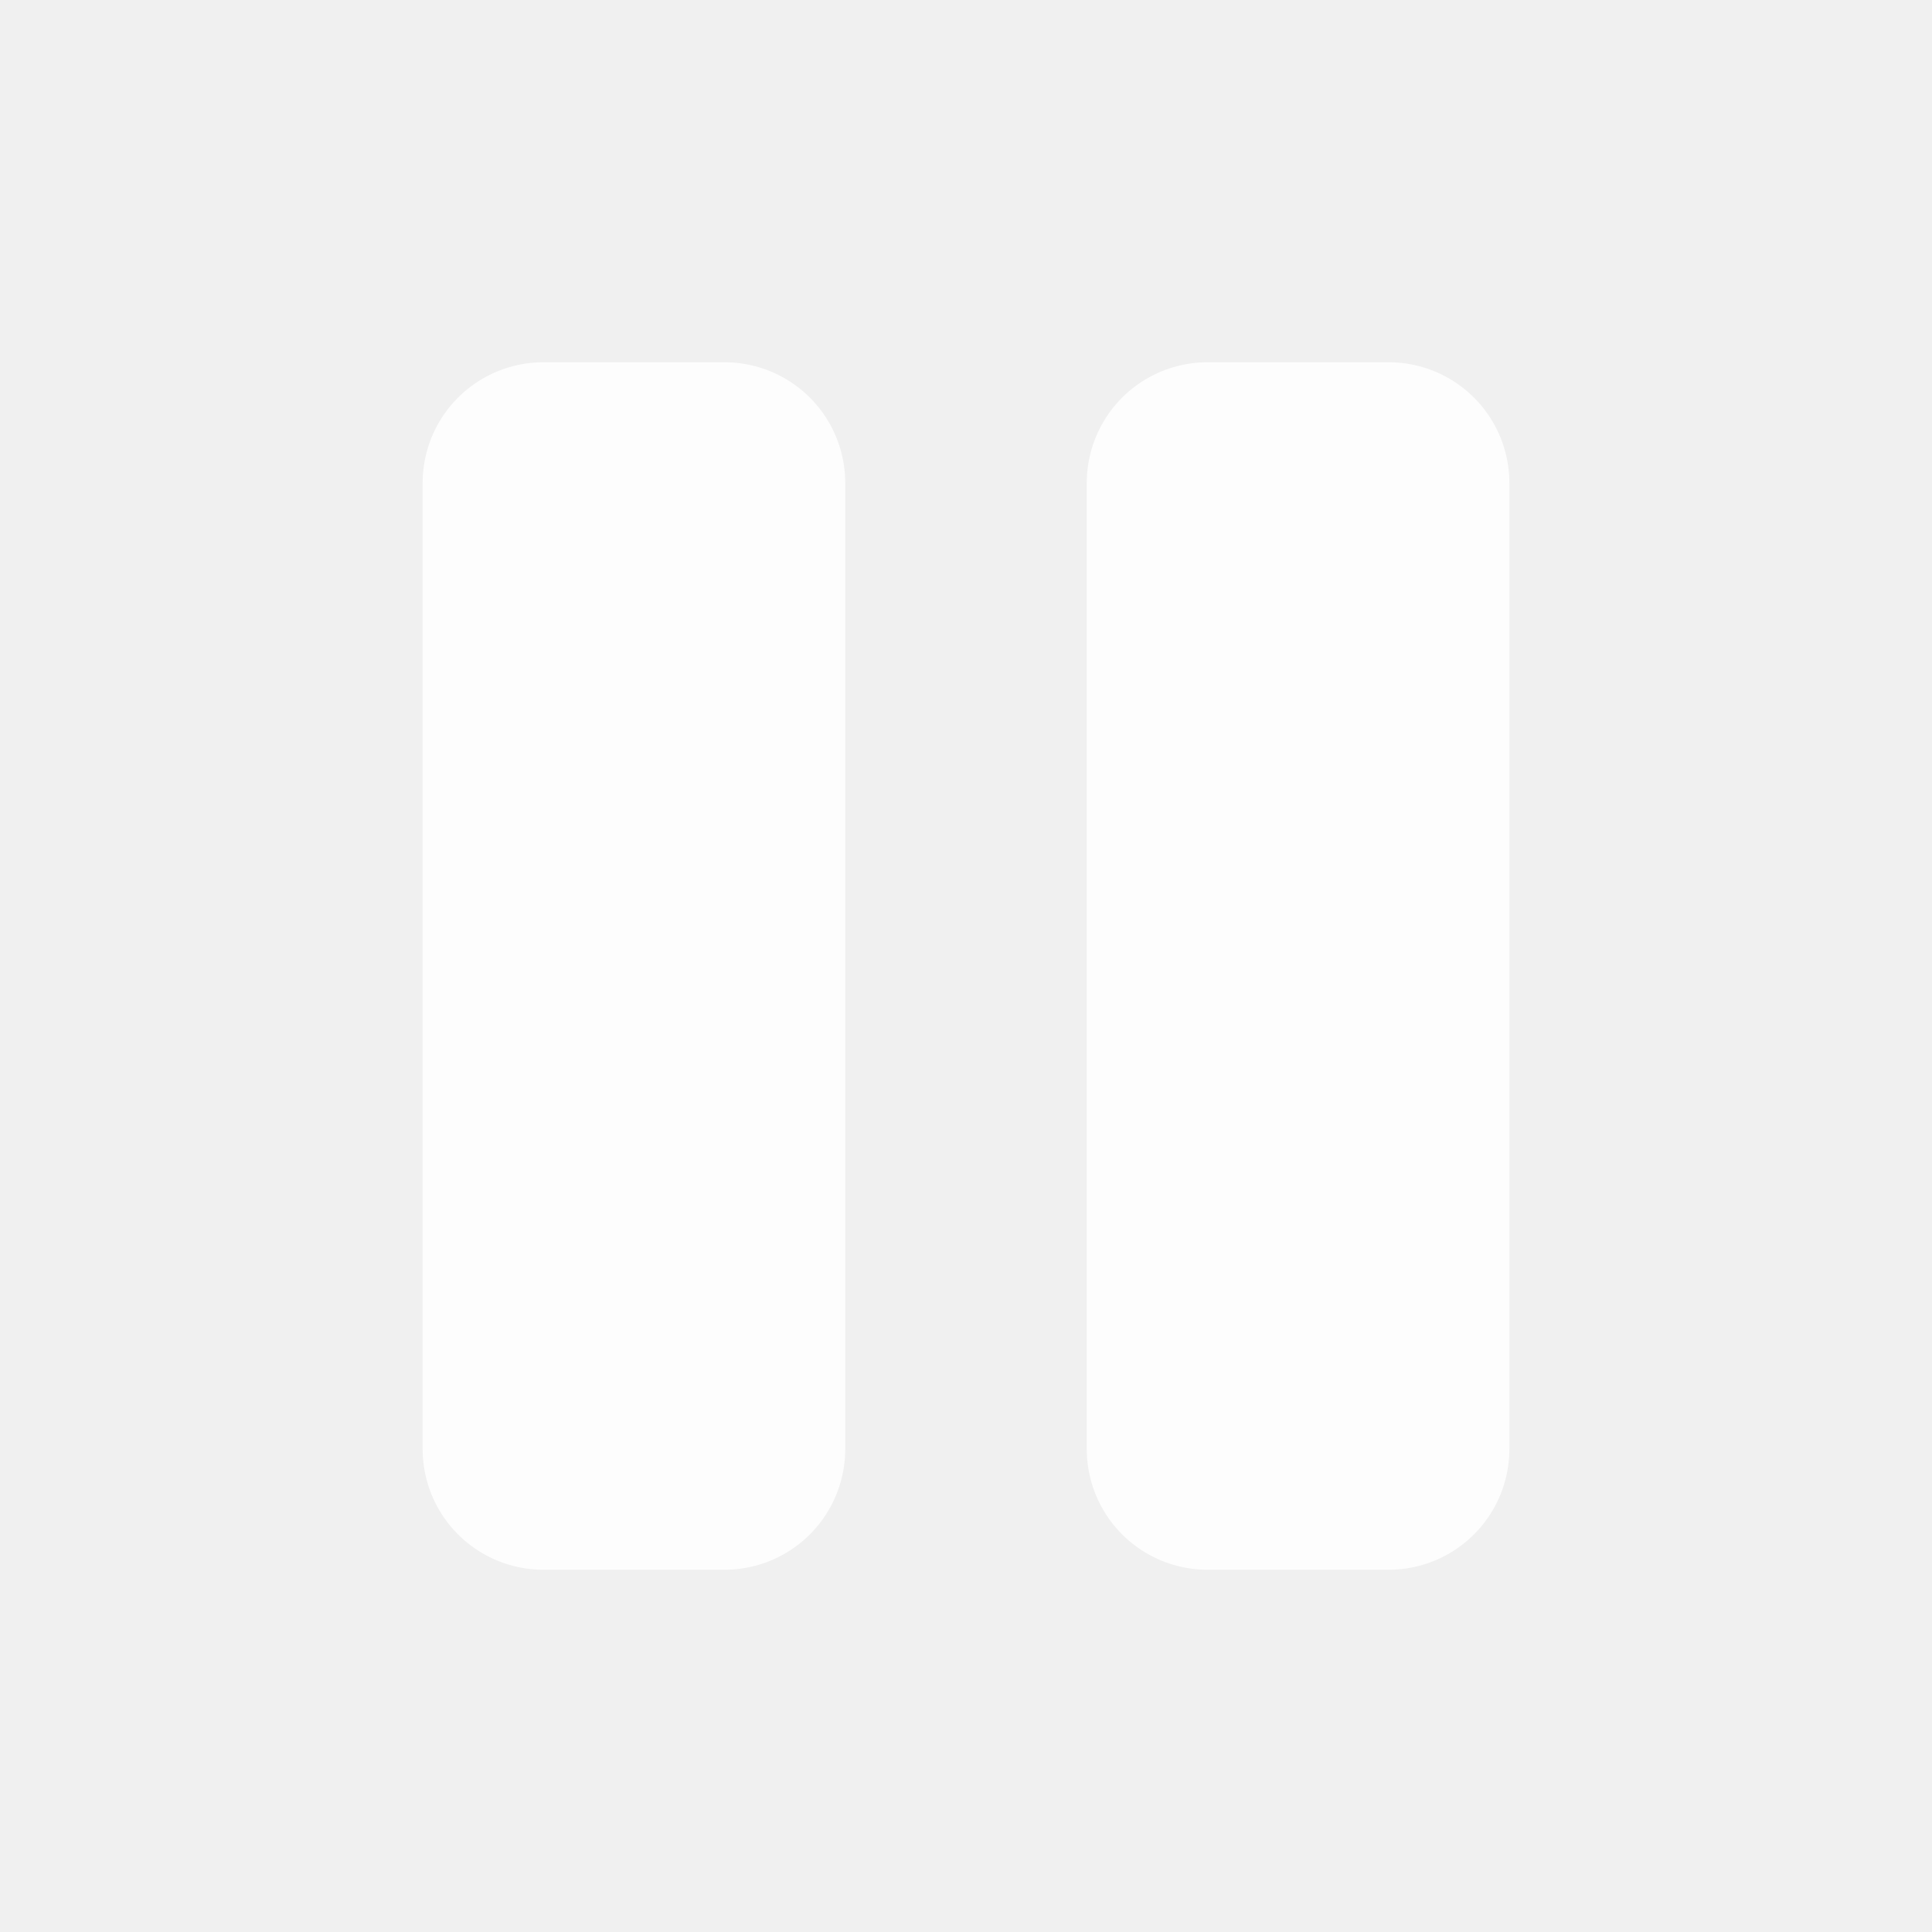
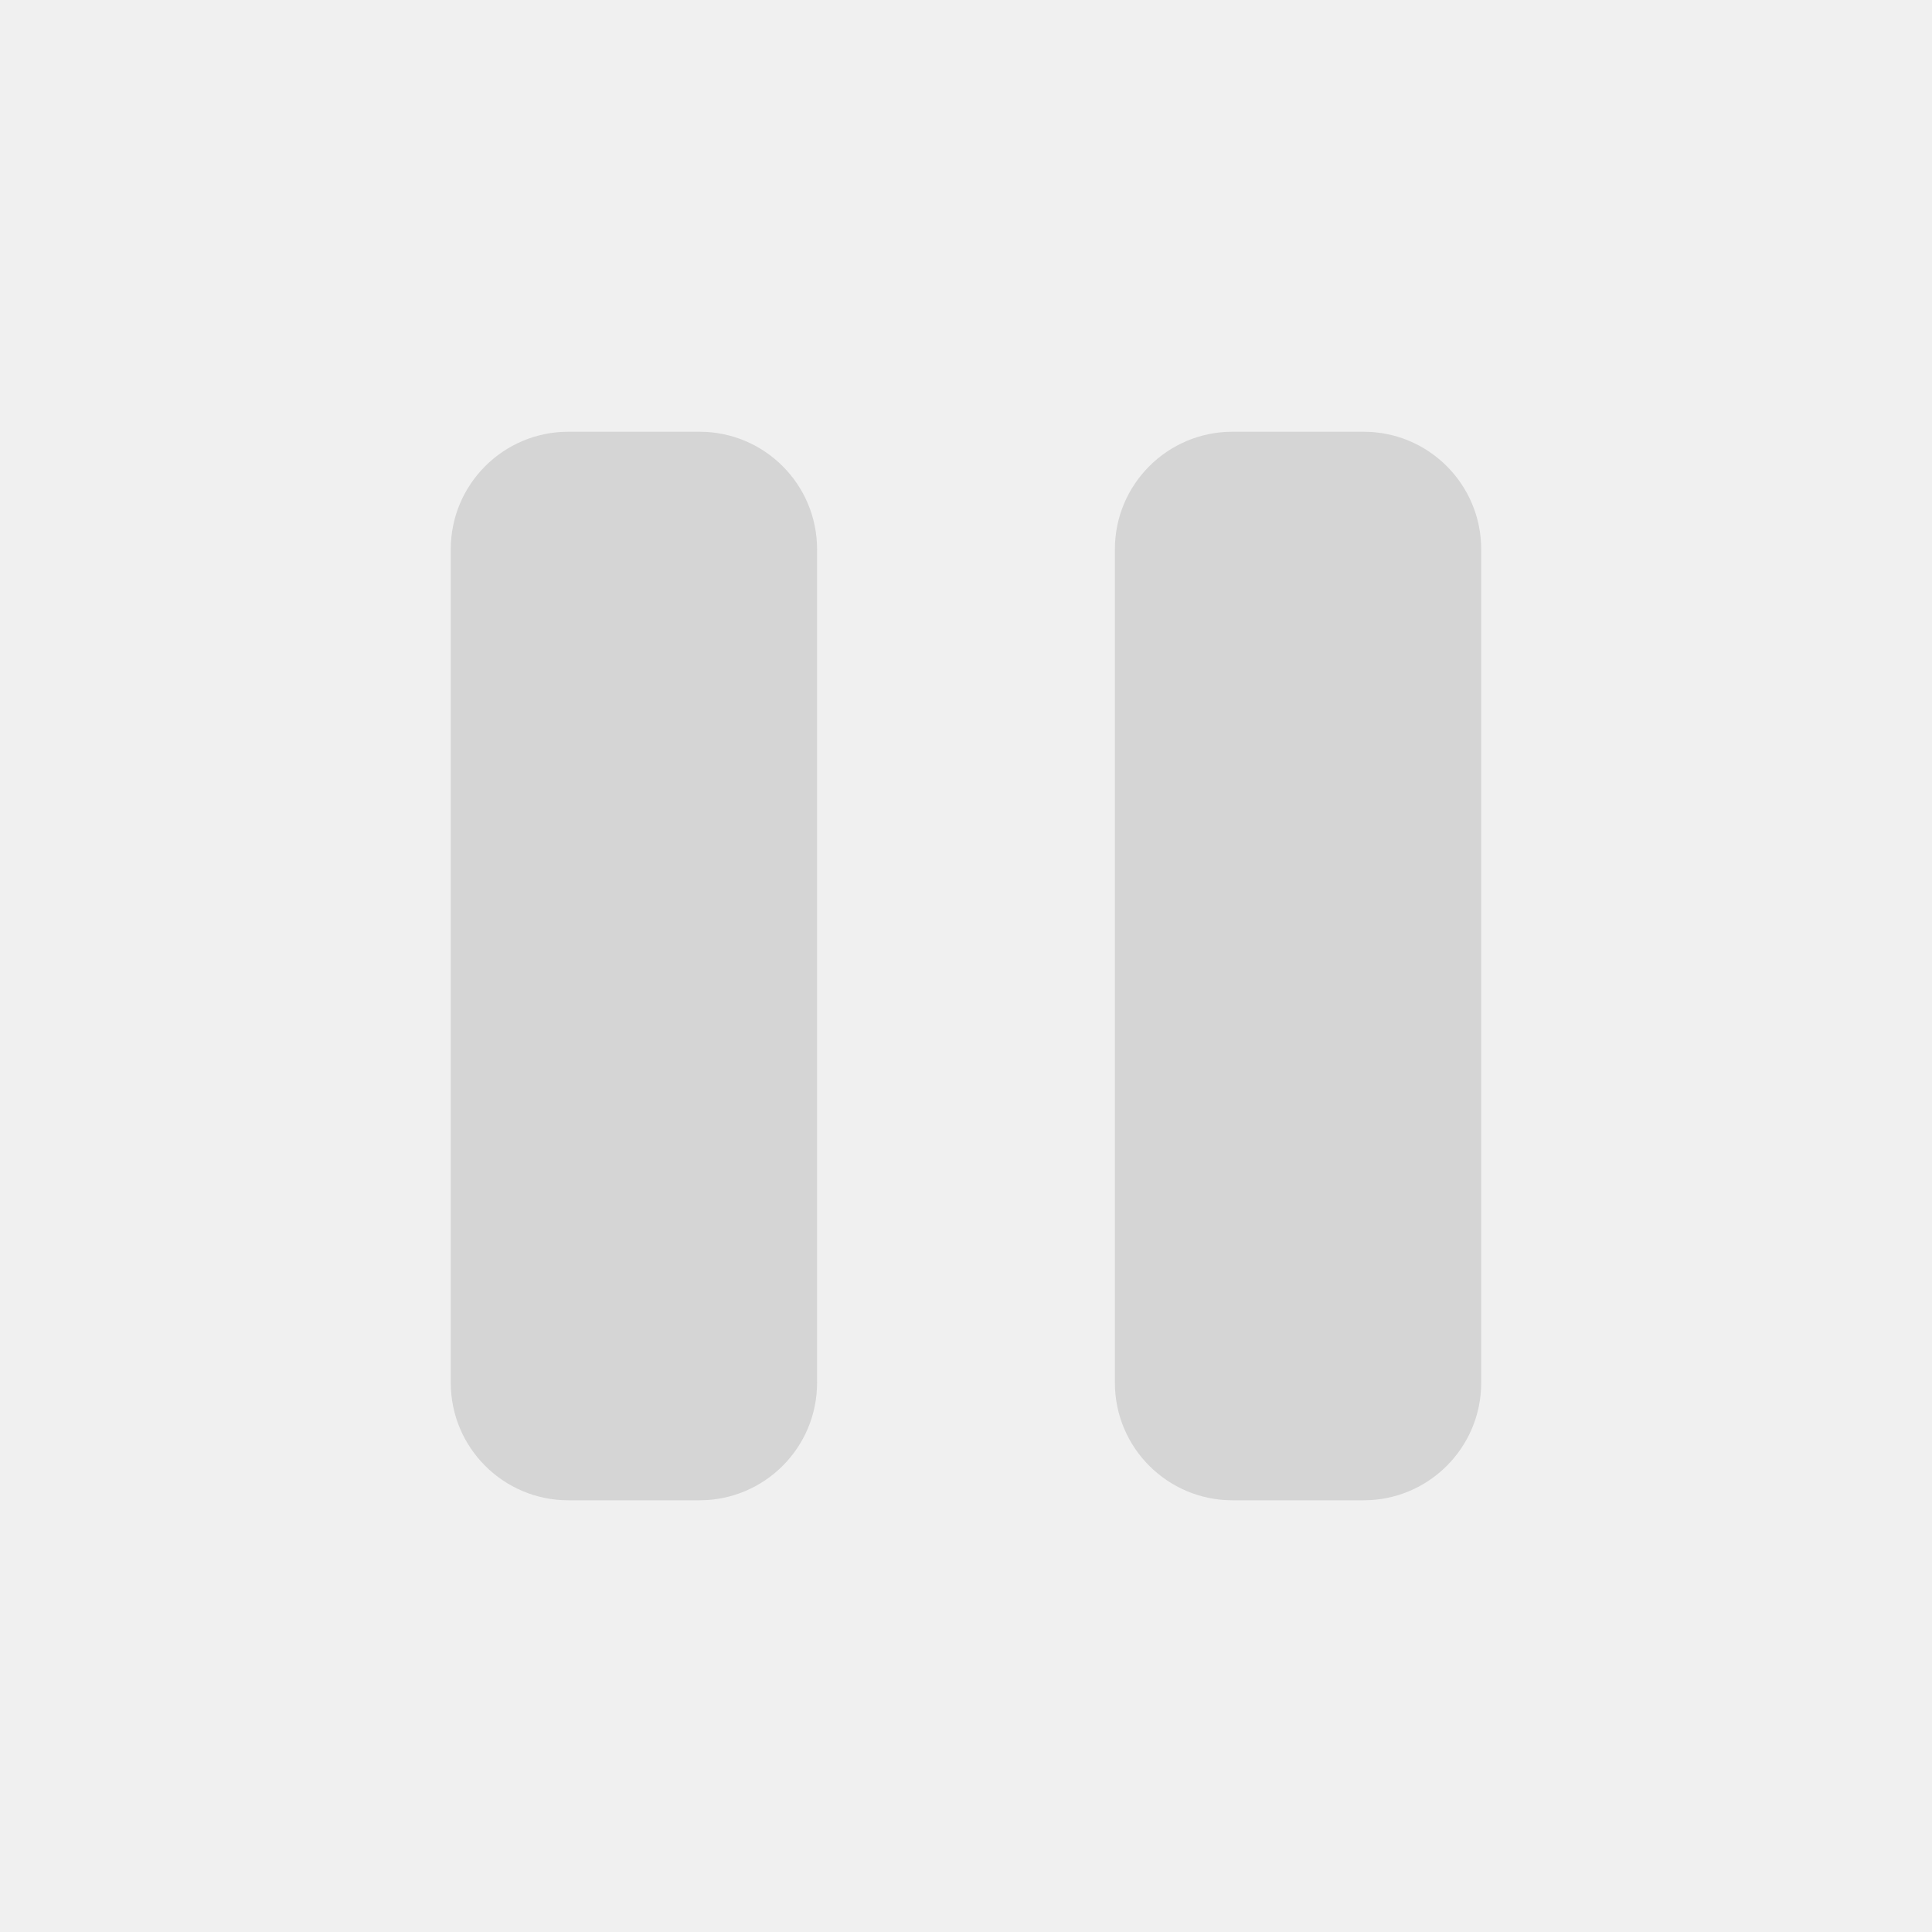
<svg xmlns="http://www.w3.org/2000/svg" xmlns:xlink="http://www.w3.org/1999/xlink" id="svg2" height="64" width="64" version="1.1" viewBox="0 0 64 64">
  <defs id="defs14">
    <linearGradient id="linearGradient3253">
      <stop id="stop3255" offset="0" style="stop-color:#89d5f8;stop-opacity:1;" />
      <stop id="stop3257" offset="1" style="stop-color:#00899e;stop-opacity:1;" />
    </linearGradient>
    <linearGradient id="linearGradient11979">
      <stop id="stop11981" offset="0" style="stop-color:#ffffff;stop-opacity:1;" />
      <stop id="stop11983" offset="1" style="stop-color:#729fcf;stop-opacity:1" />
    </linearGradient>
    <linearGradient id="linearGradient2846">
      <stop style="stop-color:#8a8a8a;stop-opacity:1;" offset="0" id="stop2848" />
      <stop style="stop-color:#484848;stop-opacity:1;" offset="1" id="stop2850" />
    </linearGradient>
    <linearGradient id="linearGradient2366">
      <stop style="stop-color:#ffffff;stop-opacity:1;" offset="0" id="stop2368" />
      <stop id="stop2374" offset="0.5" style="stop-color:#ffffff;stop-opacity:0.219;" />
      <stop style="stop-color:#ffffff;stop-opacity:1;" offset="1" id="stop2370" />
    </linearGradient>
    <linearGradient id="linearGradient4467">
      <stop id="stop4469" offset="0" style="stop-color:#ffffff;stop-opacity:1;" />
      <stop id="stop4471" offset="1" style="stop-color:#ffffff;stop-opacity:0.248;" />
    </linearGradient>
    <linearGradient id="linearGradient4454">
      <stop id="stop4456" offset="0" style="stop-color:#729fcf;stop-opacity:0.208;" />
      <stop id="stop4458" offset="1" style="stop-color:#729fcf;stop-opacity:0.676;" />
    </linearGradient>
    <linearGradient id="linearGradient4440">
      <stop id="stop4442" offset="0" style="stop-color:#7d7d7d;stop-opacity:1;" />
      <stop style="stop-color:#b1b1b1;stop-opacity:1;" offset="0.5" id="stop4448" />
      <stop id="stop4444" offset="1" style="stop-color:#686868;stop-opacity:1;" />
    </linearGradient>
    <radialGradient xlink:href="#linearGradient4467" id="radialGradient2097" cx="23.071" cy="35.127" fx="23.071" fy="35.127" r="10.319" gradientTransform="matrix(0.914812,0.01265023,-0.00821502,0.213562,2.253914,27.18889)" gradientUnits="userSpaceOnUse" />
    <linearGradient xlink:href="#linearGradient4467" id="linearGradient7922" x1="16.875" y1="22.852" x2="27.901" y2="34.977" gradientUnits="userSpaceOnUse" />
    <linearGradient xlink:href="#linearGradient2871" id="linearGradient7186" gradientUnits="userSpaceOnUse" x1="46.835" y1="45.264" x2="45.38" y2="50.94" />
    <linearGradient xlink:href="#linearGradient2402" id="linearGradient7184" gradientUnits="userSpaceOnUse" x1="18.936" y1="23.668" x2="53.589" y2="26.649" />
    <linearGradient xlink:href="#linearGradient2380" id="linearGradient7180" gradientUnits="userSpaceOnUse" x1="62.514" y1="36.061" x2="15.985" y2="20.609" />
    <linearGradient xlink:href="#linearGradient4467" id="linearGradient7189" gradientUnits="userSpaceOnUse" x1="13.435" y1="13.604" x2="22.375" y2="23.554" gradientTransform="rotate(180,23.96967,25.01237)" />
    <linearGradient xlink:href="#linearGradient4467" id="linearGradient7185" x1="13.435" y1="13.604" x2="22.375" y2="23.554" gradientUnits="userSpaceOnUse" />
    <linearGradient xlink:href="#linearGradient1322" id="linearGradient4975" x1="34.893" y1="36.423" x2="45.919" y2="48.548" gradientUnits="userSpaceOnUse" gradientTransform="translate(-18.01785,-13.57119)" />
    <linearGradient id="linearGradient1322">
      <stop id="stop1324" offset="0" style="stop-color:#729fcf" />
      <stop id="stop1326" offset="1" style="stop-color:#5187d6;stop-opacity:1;" />
    </linearGradient>
    <linearGradient xlink:href="#linearGradient4467" id="linearGradient1491" gradientUnits="userSpaceOnUse" x1="5.965" y1="26.048" x2="52.854" y2="26.048" />
    <linearGradient id="linearGradient2402">
      <stop style="stop-color:#729fcf;stop-opacity:1;" offset="0" id="stop2404" />
      <stop style="stop-color:#528ac5;stop-opacity:1;" offset="1" id="stop2406" />
    </linearGradient>
    <linearGradient id="linearGradient2871">
      <stop style="stop-color:#3465a4;stop-opacity:1;" offset="0" id="stop2873" />
      <stop style="stop-color:#3465a4;stop-opacity:1" offset="1" id="stop2875" />
    </linearGradient>
    <linearGradient xlink:href="#linearGradient2690" id="linearGradient2696" x1="32.648" y1="30.749" x2="37.124" y2="24.842" gradientUnits="userSpaceOnUse" gradientTransform="translate(-48.77039,-5.765705)" />
    <linearGradient id="linearGradient2690">
      <stop style="stop-color:#c4d7eb;stop-opacity:1;" offset="0" id="stop2692" />
      <stop style="stop-color:#c4d7eb;stop-opacity:0;" offset="1" id="stop2694" />
    </linearGradient>
    <linearGradient xlink:href="#linearGradient2682" id="linearGradient2688" x1="36.714" y1="31.456" x2="37.124" y2="24.842" gradientUnits="userSpaceOnUse" gradientTransform="translate(-48.77039,-5.765705)" />
    <linearGradient id="linearGradient2682">
      <stop style="stop-color:#3977c3;stop-opacity:1;" offset="0" id="stop2684" />
      <stop style="stop-color:#89aedc;stop-opacity:0;" offset="1" id="stop2686" />
    </linearGradient>
    <linearGradient id="linearGradient2380">
      <stop style="stop-color:#b9cfe7;stop-opacity:1" offset="0" id="stop2382" />
      <stop style="stop-color:#729fcf;stop-opacity:1" offset="1" id="stop2384" />
    </linearGradient>
    <linearGradient xlink:href="#linearGradient2831" id="linearGradient1486" gradientUnits="userSpaceOnUse" gradientTransform="translate(-48.30498,-6.043298)" x1="13.479" y1="10.612" x2="15.419" y2="19.115" />
    <linearGradient id="linearGradient2831">
      <stop style="stop-color:#3465a4;stop-opacity:1;" offset="0" id="stop2833" />
      <stop id="stop2855" offset="0.333" style="stop-color:#5b86be;stop-opacity:1;" />
      <stop style="stop-color:#83a8d8;stop-opacity:0;" offset="1" id="stop2835" />
    </linearGradient>
    <linearGradient xlink:href="#linearGradient2871" id="linearGradient1488" gradientUnits="userSpaceOnUse" gradientTransform="rotate(180,-0.62124,20.04085)" x1="37.128" y1="29.73" x2="37.065" y2="26.194" />
    <radialGradient xlink:href="#linearGradient4467" id="radialGradient1503" gradientUnits="userSpaceOnUse" gradientTransform="matrix(1,0,0,0.536723,0,16.87306)" cx="24.837" cy="36.421" fx="24.837" fy="36.421" r="15.645" />
    <linearGradient id="linearGradient3864">
      <stop id="stop3866" offset="0" style="stop-color:#71b2f8;stop-opacity:1;" />
      <stop id="stop3868" offset="1" style="stop-color:#002795;stop-opacity:1;" />
    </linearGradient>
    <radialGradient xlink:href="#linearGradient3864" id="radialGradient2571" gradientUnits="userSpaceOnUse" cx="342.583" cy="27.257" fx="342.583" fy="27.257" r="19.571" gradientTransform="matrix(1.625841,0.5434973,-8.8819886e-2,0.2656996,-215.0241,-170.9019)" />
    <radialGradient xlink:href="#linearGradient3593" id="radialGradient3352" gradientUnits="userSpaceOnUse" cx="345.284" cy="15.561" fx="345.284" fy="15.561" r="19.571" gradientTransform="translate(-0.1767767,-2.65165)" />
    <linearGradient id="linearGradient3593">
      <stop style="stop-color:#c8e0f9;stop-opacity:1;" offset="0" id="stop3595" />
      <stop style="stop-color:#637dca;stop-opacity:1;" offset="1" id="stop3597" />
    </linearGradient>
    <radialGradient xlink:href="#linearGradient3593" id="radialGradient3354" gradientUnits="userSpaceOnUse" cx="330.638" cy="39.963" fx="330.638" fy="39.963" r="19.571" gradientTransform="translate(-0.1767767,-2.65165)" />
    <radialGradient xlink:href="#linearGradient3864" id="radialGradient3369" gradientUnits="userSpaceOnUse" gradientTransform="matrix(1.625841,0.5434973,-8.8819886e-2,0.2656996,-461.8107,-173.0627)" cx="342.583" cy="27.257" fx="342.583" fy="27.257" r="19.571" />
    <radialGradient xlink:href="#linearGradient3593" id="radialGradient3372" gradientUnits="userSpaceOnUse" gradientTransform="matrix(1.001232,0,0,0.9421773,-327.5031,-4.331665)" cx="345.284" cy="15.561" fx="345.284" fy="15.561" r="19.571" />
    <radialGradient xlink:href="#linearGradient3593" id="radialGradient3375" gradientUnits="userSpaceOnUse" gradientTransform="matrix(1.001232,0,0,0.9421773,-287.8179,-28.14305)" cx="330.638" cy="39.963" fx="330.638" fy="39.963" r="19.571" />
    <radialGradient xlink:href="#linearGradient3864" id="radialGradient3380" gradientUnits="userSpaceOnUse" gradientTransform="matrix(0.9829174,1.324085,-1.233005,0.8105158,-131.0413,-483.7456)" cx="320.44" cy="113.234" fx="320.44" fy="113.234" r="19.571" />
    <linearGradient xlink:href="#linearGradient3864" id="linearGradient3914" x1="6.945" y1="36.839" x2="48.691" y2="36.839" gradientUnits="userSpaceOnUse" gradientTransform="matrix(1.001232,0,0,0.9421773,-4.869961,-2.386316)" />
    <linearGradient xlink:href="#linearGradient3864" id="linearGradient3792" gradientUnits="userSpaceOnUse" gradientTransform="matrix(1.001232,0,0,0.9421773,-4.869961,-2.386316)" x1="6.83" y1="34.146" x2="48.691" y2="36.839" />
    <radialGradient xlink:href="#linearGradient3864" id="radialGradient3812" gradientUnits="userSpaceOnUse" gradientTransform="matrix(1.001232,0,0,0.9421773,-287.8179,-28.14305)" cx="330.638" cy="39.963" fx="330.638" fy="39.963" r="19.571" />
    <radialGradient xlink:href="#linearGradient3593" id="radialGradient3814" gradientUnits="userSpaceOnUse" gradientTransform="matrix(1.001232,0,0,0.9421773,-327.5031,-4.331665)" cx="345.284" cy="15.561" fx="345.284" fy="15.561" r="19.571" />
    <radialGradient xlink:href="#linearGradient3864" id="radialGradient3816" gradientUnits="userSpaceOnUse" gradientTransform="matrix(0.9829174,1.324085,-1.233005,0.8105158,-131.0413,-483.7456)" cx="320.44" cy="113.234" fx="320.44" fy="113.234" r="19.571" />
    <radialGradient xlink:href="#linearGradient4467" id="radialGradient3850" gradientUnits="userSpaceOnUse" gradientTransform="matrix(1,0,0,0.6985294,0,202.8286)" cx="225.264" cy="672.797" fx="225.264" fy="672.797" r="34.345" />
    <radialGradient xlink:href="#linearGradient4467" id="radialGradient3850-4" gradientUnits="userSpaceOnUse" gradientTransform="matrix(1,0,0,0.6985294,0,202.8286)" cx="225.264" cy="672.797" fx="225.264" fy="672.797" r="34.345" />
    <radialGradient gradientUnits="userSpaceOnUse" gradientTransform="matrix(0.914812,0.01265023,-0.00821502,0.213562,2.253914,27.18889)" r="10.319" fy="35.127" fx="23.071" cy="35.127" cx="23.071" id="radialGradient2097-2" xlink:href="#linearGradient4467" />
    <radialGradient r="15.645" fy="36.421" fx="24.837" cy="36.421" cx="24.837" gradientTransform="matrix(1,0,0,0.536723,0,16.87306)" gradientUnits="userSpaceOnUse" id="radialGradient1503-3" xlink:href="#linearGradient4467" />
    <radialGradient gradientTransform="matrix(1.625841,0.5434973,-8.8819886e-2,0.2656996,-215.0241,-170.9019)" r="19.571" fy="27.257" fx="342.583" cy="27.257" cx="342.583" gradientUnits="userSpaceOnUse" id="radialGradient2571-4" xlink:href="#linearGradient3864" />
    <radialGradient gradientTransform="translate(-0.1767767,-2.65165)" r="19.571" fy="15.561" fx="345.284" cy="15.561" cx="345.284" gradientUnits="userSpaceOnUse" id="radialGradient3352-1" xlink:href="#linearGradient3593" />
    <radialGradient gradientTransform="translate(-0.1767767,-2.65165)" r="19.571" fy="39.963" fx="330.638" cy="39.963" cx="330.638" gradientUnits="userSpaceOnUse" id="radialGradient3354-1" xlink:href="#linearGradient3593" />
    <radialGradient r="19.571" fy="27.257" fx="342.583" cy="27.257" cx="342.583" gradientTransform="matrix(1.625841,0.5434973,-8.8819886e-2,0.2656996,-461.8107,-173.0627)" gradientUnits="userSpaceOnUse" id="radialGradient3369-3" xlink:href="#linearGradient3864" />
    <radialGradient r="19.571" fy="15.561" fx="345.284" cy="15.561" cx="345.284" gradientTransform="matrix(1.001232,0,0,0.9421773,-327.5031,-4.331665)" gradientUnits="userSpaceOnUse" id="radialGradient3372-9" xlink:href="#linearGradient3593" />
    <radialGradient r="19.571" fy="39.963" fx="330.638" cy="39.963" cx="330.638" gradientTransform="matrix(1.001232,0,0,0.9421773,-287.8179,-28.14305)" gradientUnits="userSpaceOnUse" id="radialGradient3375-2" xlink:href="#linearGradient3593" />
    <radialGradient r="19.571" fy="113.234" fx="320.44" cy="113.234" cx="320.44" gradientTransform="matrix(0.9829174,1.324085,-1.233005,0.8105158,-131.0413,-483.7456)" gradientUnits="userSpaceOnUse" id="radialGradient3380-0" xlink:href="#linearGradient3864" />
    <radialGradient r="19.571" fy="39.963" fx="330.638" cy="39.963" cx="330.638" gradientTransform="matrix(1.001232,0,0,0.9421773,-287.8179,-28.14305)" gradientUnits="userSpaceOnUse" id="radialGradient3812-9" xlink:href="#linearGradient3864" />
    <radialGradient r="19.571" fy="15.561" fx="345.284" cy="15.561" cx="345.284" gradientTransform="matrix(1.001232,0,0,0.9421773,-327.5031,-4.331665)" gradientUnits="userSpaceOnUse" id="radialGradient3814-9" xlink:href="#linearGradient3593" />
    <radialGradient r="19.571" fy="113.234" fx="320.44" cy="113.234" cx="320.44" gradientTransform="matrix(0.9829174,1.324085,-1.233005,0.8105158,-131.0413,-483.7456)" gradientUnits="userSpaceOnUse" id="radialGradient3816-2" xlink:href="#linearGradient3864" />
    <radialGradient r="34.345" fy="672.797" fx="225.264" cy="672.797" cx="225.264" gradientTransform="matrix(1,0,0,0.6985294,0,202.8286)" gradientUnits="userSpaceOnUse" id="radialGradient3850-8" xlink:href="#linearGradient4467" />
    <radialGradient r="34.345" fy="672.797" fx="225.264" cy="672.797" cx="225.264" gradientTransform="matrix(1,0,0,0.6985294,0,202.8286)" gradientUnits="userSpaceOnUse" id="radialGradient3850-4-2" xlink:href="#linearGradient4467" />
+     <radialGradient gradientUnits="userSpaceOnUse" gradientTransform="matrix(0.914812,0.01265023,-0.00821502,0.213562,2.253914,27.18889)" r="10.319" fy="35.127" fx="23.071" cy="35.127" cx="23.071" id="radialGradient2097-22" xlink:href="#linearGradient4467" />
+     <radialGradient r="15.645" fy="36.421" fx="24.837" cy="36.421" cx="24.837" gradientTransform="matrix(1,0,0,0.536723,0,16.87306)" gradientUnits="userSpaceOnUse" id="radialGradient1503-1" xlink:href="#linearGradient4467" />
+     <radialGradient gradientTransform="matrix(1.625841,0.5434973,-8.8819886e-2,0.2656996,-215.0241,-170.9019)" r="19.571" fy="27.257" fx="342.583" cy="27.257" cx="342.583" gradientUnits="userSpaceOnUse" id="radialGradient2571-6" xlink:href="#linearGradient3864" />
+     <radialGradient gradientTransform="translate(-0.1767767,-2.65165)" r="19.571" fy="15.561" fx="345.284" cy="15.561" cx="345.284" gradientUnits="userSpaceOnUse" id="radialGradient3352-7" xlink:href="#linearGradient3593" />
+     <radialGradient gradientTransform="translate(-0.1767767,-2.65165)" r="19.571" fy="39.963" fx="330.638" cy="39.963" cx="330.638" gradientUnits="userSpaceOnUse" id="radialGradient3354-5" xlink:href="#linearGradient3593" />
+     <radialGradient r="19.571" fy="27.257" fx="342.583" cy="27.257" cx="342.583" gradientTransform="matrix(1.625841,0.5434973,-8.8819886e-2,0.2656996,-461.8107,-173.0627)" gradientUnits="userSpaceOnUse" id="radialGradient3369-39" xlink:href="#linearGradient3864" />
+     <radialGradient r="19.571" fy="15.561" fx="345.284" cy="15.561" cx="345.284" gradientTransform="matrix(1.001232,0,0,0.9421773,-327.5031,-4.331665)" gradientUnits="userSpaceOnUse" id="radialGradient3372-4" xlink:href="#linearGradient3593" />
+     <radialGradient r="19.571" fy="39.963" fx="330.638" cy="39.963" cx="330.638" gradientTransform="matrix(1.001232,0,0,0.9421773,-287.8179,-28.14305)" gradientUnits="userSpaceOnUse" id="radialGradient3375-8" xlink:href="#linearGradient3593" />
+     <radialGradient r="19.571" fy="113.234" fx="320.44" cy="113.234" cx="320.44" gradientTransform="matrix(0.9829174,1.324085,-1.233005,0.8105158,-131.0413,-483.7456)" gradientUnits="userSpaceOnUse" id="radialGradient3380-1" xlink:href="#linearGradient3864" />
+     <radialGradient r="19.571" fy="39.963" fx="330.638" cy="39.963" cx="330.638" gradientTransform="matrix(1.001232,0,0,0.9421773,-287.8179,-28.14305)" gradientUnits="userSpaceOnUse" id="radialGradient3812-2" xlink:href="#linearGradient3864" />
+     <radialGradient r="19.571" fy="15.561" fx="345.284" cy="15.561" cx="345.284" gradientTransform="matrix(1.001232,0,0,0.9421773,-327.5031,-4.331665)" gradientUnits="userSpaceOnUse" id="radialGradient3814-93" xlink:href="#linearGradient3593" />
+     <radialGradient r="19.571" fy="113.234" fx="320.44" cy="113.234" cx="320.44" gradientTransform="matrix(0.9829174,1.324085,-1.233005,0.8105158,-131.0413,-483.7456)" gradientUnits="userSpaceOnUse" id="radialGradient3816-9" xlink:href="#linearGradient3864" />
+     <radialGradient r="34.345" fy="672.797" fx="225.264" cy="672.797" cx="225.264" gradientTransform="matrix(1,0,0,0.6985294,0,202.8286)" gradientUnits="userSpaceOnUse" id="radialGradient3850-88" xlink:href="#linearGradient4467" />
+     <radialGradient r="34.345" fy="672.797" fx="225.264" cy="672.797" cx="225.264" gradientTransform="matrix(1,0,0,0.6985294,0,202.8286)" gradientUnits="userSpaceOnUse" id="radialGradient3850-4-5" xlink:href="#linearGradient4467" />
+     <radialGradient xlink:href="#linearGradient4467" id="radialGradient2097-2-9" cx="23.071" cy="35.127" fx="23.071" fy="35.127" r="10.319" gradientTransform="matrix(0.914812,0.01265023,-0.00821502,0.213562,2.253914,27.18889)" gradientUnits="userSpaceOnUse" />
+     <radialGradient xlink:href="#linearGradient4467" id="radialGradient1503-3-6" gradientUnits="userSpaceOnUse" gradientTransform="matrix(1,0,0,0.536723,0,16.87306)" cx="24.837" cy="36.421" fx="24.837" fy="36.421" r="15.645" />
+     <radialGradient xlink:href="#linearGradient3864" id="radialGradient2571-4-8" gradientUnits="userSpaceOnUse" cx="342.583" cy="27.257" fx="342.583" fy="27.257" r="19.571" gradientTransform="matrix(1.625841,0.5434973,-8.8819886e-2,0.2656996,-215.0241,-170.9019)" />
+     <radialGradient xlink:href="#linearGradient3593" id="radialGradient3352-1-5" gradientUnits="userSpaceOnUse" cx="345.284" cy="15.561" fx="345.284" fy="15.561" r="19.571" gradientTransform="translate(-0.1767767,-2.65165)" />
+     <radialGradient xlink:href="#linearGradient3593" id="radialGradient3354-1-6" gradientUnits="userSpaceOnUse" cx="330.638" cy="39.963" fx="330.638" fy="39.963" r="19.571" gradientTransform="translate(-0.1767767,-2.65165)" />
+     <radialGradient xlink:href="#linearGradient3864" id="radialGradient3369-3-1" gradientUnits="userSpaceOnUse" gradientTransform="matrix(1.625841,0.5434973,-8.8819886e-2,0.2656996,-461.8107,-173.0627)" cx="342.583" cy="27.257" fx="342.583" fy="27.257" r="19.571" />
+     <radialGradient xlink:href="#linearGradient3593" id="radialGradient3372-9-5" gradientUnits="userSpaceOnUse" gradientTransform="matrix(1.001232,0,0,0.9421773,-327.5031,-4.331665)" cx="345.284" cy="15.561" fx="345.284" fy="15.561" r="19.571" />
+     <radialGradient xlink:href="#linearGradient3593" id="radialGradient3375-2-9" gradientUnits="userSpaceOnUse" gradientTransform="matrix(1.001232,0,0,0.9421773,-287.8179,-28.14305)" cx="330.638" cy="39.963" fx="330.638" fy="39.963" r="19.571" />
+     <radialGradient xlink:href="#linearGradient3864" id="radialGradient3380-0-8" gradientUnits="userSpaceOnUse" gradientTransform="matrix(0.9829174,1.324085,-1.233005,0.8105158,-131.0413,-483.7456)" cx="320.44" cy="113.234" fx="320.44" fy="113.234" r="19.571" />
+     <radialGradient xlink:href="#linearGradient3864" id="radialGradient3812-9-4" gradientUnits="userSpaceOnUse" gradientTransform="matrix(1.001232,0,0,0.9421773,-287.8179,-28.14305)" cx="330.638" cy="39.963" fx="330.638" fy="39.963" r="19.571" />
+     <radialGradient xlink:href="#linearGradient3593" id="radialGradient3814-9-8" gradientUnits="userSpaceOnUse" gradientTransform="matrix(1.001232,0,0,0.9421773,-327.5031,-4.331665)" cx="345.284" cy="15.561" fx="345.284" fy="15.561" r="19.571" />
+     <radialGradient xlink:href="#linearGradient3864" id="radialGradient3816-2-1" gradientUnits="userSpaceOnUse" gradientTransform="matrix(0.9829174,1.324085,-1.233005,0.8105158,-131.0413,-483.7456)" cx="320.44" cy="113.234" fx="320.44" fy="113.234" r="19.571" />
+     <radialGradient xlink:href="#linearGradient4467" id="radialGradient3850-8-3" gradientUnits="userSpaceOnUse" gradientTransform="matrix(1,0,0,0.6985294,0,202.8286)" cx="225.264" cy="672.797" fx="225.264" fy="672.797" r="34.345" />
+     <radialGradient xlink:href="#linearGradient4467" id="radialGradient3850-4-2-0" gradientUnits="userSpaceOnUse" gradientTransform="matrix(1,0,0,0.6985294,0,202.8286)" cx="225.264" cy="672.797" fx="225.264" fy="672.797" r="34.345" />
+     <radialGradient gradientUnits="userSpaceOnUse" gradientTransform="matrix(0.914812,0.01265023,-0.00821502,0.213562,2.253914,27.18889)" r="10.319" fy="35.127" fx="23.071" cy="35.127" cx="23.071" id="radialGradient2097-3" xlink:href="#linearGradient4467" />
+     <radialGradient r="15.645" fy="36.421" fx="24.837" cy="36.421" cx="24.837" gradientTransform="matrix(1,0,0,0.536723,0,16.87306)" gradientUnits="userSpaceOnUse" id="radialGradient1503-8" xlink:href="#linearGradient4467" />
+     <radialGradient gradientTransform="matrix(1.625841,0.5434973,-8.8819886e-2,0.2656996,-215.0241,-170.9019)" r="19.571" fy="27.257" fx="342.583" cy="27.257" cx="342.583" gradientUnits="userSpaceOnUse" id="radialGradient2571-7" xlink:href="#linearGradient3864" />
+     <radialGradient gradientTransform="translate(-0.1767767,-2.65165)" r="19.571" fy="15.561" fx="345.284" cy="15.561" cx="345.284" gradientUnits="userSpaceOnUse" id="radialGradient3352-76" xlink:href="#linearGradient3593" />
+     <radialGradient gradientTransform="translate(-0.1767767,-2.65165)" r="19.571" fy="39.963" fx="330.638" cy="39.963" cx="330.638" gradientUnits="userSpaceOnUse" id="radialGradient3354-0" xlink:href="#linearGradient3593" />
+     <radialGradient r="19.571" fy="27.257" fx="342.583" cy="27.257" cx="342.583" gradientTransform="matrix(1.625841,0.5434973,-8.8819886e-2,0.2656996,-461.8107,-173.0627)" gradientUnits="userSpaceOnUse" id="radialGradient3369-0" xlink:href="#linearGradient3864" />
+     <radialGradient r="19.571" fy="15.561" fx="345.284" cy="15.561" cx="345.284" gradientTransform="matrix(1.001232,0,0,0.9421773,-327.5031,-4.331665)" gradientUnits="userSpaceOnUse" id="radialGradient3372-92" xlink:href="#linearGradient3593" />
+     <radialGradient r="19.571" fy="39.963" fx="330.638" cy="39.963" cx="330.638" gradientTransform="matrix(1.001232,0,0,0.9421773,-287.8179,-28.14305)" gradientUnits="userSpaceOnUse" id="radialGradient3375-5" xlink:href="#linearGradient3593" />
+     <radialGradient r="19.571" fy="113.234" fx="320.44" cy="113.234" cx="320.44" gradientTransform="matrix(0.9829174,1.324085,-1.233005,0.8105158,-131.0413,-483.7456)" gradientUnits="userSpaceOnUse" id="radialGradient3380-4" xlink:href="#linearGradient3864" />
+     <radialGradient r="19.571" fy="39.963" fx="330.638" cy="39.963" cx="330.638" gradientTransform="matrix(1.001232,0,0,0.9421773,-287.8179,-28.14305)" gradientUnits="userSpaceOnUse" id="radialGradient3812-0" xlink:href="#linearGradient3864" />
+     <radialGradient r="19.571" fy="15.561" fx="345.284" cy="15.561" cx="345.284" gradientTransform="matrix(1.001232,0,0,0.9421773,-327.5031,-4.331665)" gradientUnits="userSpaceOnUse" id="radialGradient3814-5" xlink:href="#linearGradient3593" />
+     <radialGradient r="19.571" fy="113.234" fx="320.44" cy="113.234" cx="320.44" gradientTransform="matrix(0.9829174,1.324085,-1.233005,0.8105158,-131.0413,-483.7456)" gradientUnits="userSpaceOnUse" id="radialGradient3816-94" xlink:href="#linearGradient3864" />
+     <radialGradient r="34.345" fy="672.797" fx="225.264" cy="672.797" cx="225.264" gradientTransform="matrix(1,0,0,0.6985294,0,202.8286)" gradientUnits="userSpaceOnUse" id="radialGradient3850-9" xlink:href="#linearGradient4467" />
+     <radialGradient r="34.345" fy="672.797" fx="225.264" cy="672.797" cx="225.264" gradientTransform="matrix(1,0,0,0.6985294,0,202.8286)" gradientUnits="userSpaceOnUse" id="radialGradient3850-4-22" xlink:href="#linearGradient4467" />
+     <radialGradient xlink:href="#linearGradient4467" id="radialGradient2097-2-7" cx="23.071" cy="35.127" fx="23.071" fy="35.127" r="10.319" gradientTransform="matrix(0.914812,0.01265023,-0.00821502,0.213562,2.253914,27.18889)" gradientUnits="userSpaceOnUse" />
+     <radialGradient xlink:href="#linearGradient4467" id="radialGradient1503-3-7" gradientUnits="userSpaceOnUse" gradientTransform="matrix(1,0,0,0.536723,0,16.87306)" cx="24.837" cy="36.421" fx="24.837" fy="36.421" r="15.645" />
+     <radialGradient xlink:href="#linearGradient3864" id="radialGradient2571-4-4" gradientUnits="userSpaceOnUse" cx="342.583" cy="27.257" fx="342.583" fy="27.257" r="19.571" gradientTransform="matrix(1.625841,0.5434973,-8.8819886e-2,0.2656996,-215.0241,-170.9019)" />
+     <radialGradient xlink:href="#linearGradient3593" id="radialGradient3352-1-8" gradientUnits="userSpaceOnUse" cx="345.284" cy="15.561" fx="345.284" fy="15.561" r="19.571" gradientTransform="translate(-0.1767767,-2.65165)" />
+     <radialGradient xlink:href="#linearGradient3593" id="radialGradient3354-1-1" gradientUnits="userSpaceOnUse" cx="330.638" cy="39.963" fx="330.638" fy="39.963" r="19.571" gradientTransform="translate(-0.1767767,-2.65165)" />
+     <radialGradient xlink:href="#linearGradient3864" id="radialGradient3369-3-8" gradientUnits="userSpaceOnUse" gradientTransform="matrix(1.625841,0.5434973,-8.8819886e-2,0.2656996,-461.8107,-173.0627)" cx="342.583" cy="27.257" fx="342.583" fy="27.257" r="19.571" />
+     <radialGradient xlink:href="#linearGradient3593" id="radialGradient3372-9-9" gradientUnits="userSpaceOnUse" gradientTransform="matrix(1.001232,0,0,0.9421773,-327.5031,-4.331665)" cx="345.284" cy="15.561" fx="345.284" fy="15.561" r="19.571" />
+     <radialGradient xlink:href="#linearGradient3593" id="radialGradient3375-2-3" gradientUnits="userSpaceOnUse" gradientTransform="matrix(1.001232,0,0,0.9421773,-287.8179,-28.14305)" cx="330.638" cy="39.963" fx="330.638" fy="39.963" r="19.571" />
+     <radialGradient xlink:href="#linearGradient3864" id="radialGradient3380-0-6" gradientUnits="userSpaceOnUse" gradientTransform="matrix(0.9829174,1.324085,-1.233005,0.8105158,-131.0413,-483.7456)" cx="320.44" cy="113.234" fx="320.44" fy="113.234" r="19.571" />
+     <radialGradient xlink:href="#linearGradient3864" id="radialGradient3812-9-8" gradientUnits="userSpaceOnUse" gradientTransform="matrix(1.001232,0,0,0.9421773,-287.8179,-28.14305)" cx="330.638" cy="39.963" fx="330.638" fy="39.963" r="19.571" />
+     <radialGradient xlink:href="#linearGradient3593" id="radialGradient3814-9-0" gradientUnits="userSpaceOnUse" gradientTransform="matrix(1.001232,0,0,0.9421773,-327.5031,-4.331665)" cx="345.284" cy="15.561" fx="345.284" fy="15.561" r="19.571" />
+     <radialGradient xlink:href="#linearGradient3864" id="radialGradient3816-2-2" gradientUnits="userSpaceOnUse" gradientTransform="matrix(0.9829174,1.324085,-1.233005,0.8105158,-131.0413,-483.7456)" cx="320.44" cy="113.234" fx="320.44" fy="113.234" r="19.571" />
+     <radialGradient xlink:href="#linearGradient4467" id="radialGradient3850-8-0" gradientUnits="userSpaceOnUse" gradientTransform="matrix(1,0,0,0.6985294,0,202.8286)" cx="225.264" cy="672.797" fx="225.264" fy="672.797" r="34.345" />
+     <radialGradient xlink:href="#linearGradient4467" id="radialGradient3850-4-2-5" gradientUnits="userSpaceOnUse" gradientTransform="matrix(1,0,0,0.6985294,0,202.8286)" cx="225.264" cy="672.797" fx="225.264" fy="672.797" r="34.345" />
  </defs>
-   <g id="layer1" transform="translate(0,16)">
-     <path style="opacity:1;fill:none;fill-opacity:0.578;fill-rule:evenodd;stroke:#ffffff;stroke-width:8;stroke-linecap:butt;stroke-linejoin:round;stroke-miterlimit:4;stroke-dasharray:none;stroke-dashoffset:0;stroke-opacity:0.863" d="m 18,0 6,0 0,32 -6,0 z" id="rect10064" />
-     <path id="path10071" d="m 40,0 6,0 0,32 -6,0 z" style="opacity:1;fill:none;fill-opacity:0.578;fill-rule:evenodd;stroke:#ffffff;stroke-width:8;stroke-linecap:butt;stroke-linejoin:round;stroke-miterlimit:4;stroke-dasharray:none;stroke-dashoffset:0;stroke-opacity:0.863" />
+   <g id="layer1" transform="translate(0,16)" style="display:none">
+     <g id="g930">
+       <rect rx="4" y="-12" x="4" height="25" width="56" id="rect14587" style="opacity:1;fill:#ffffff;fill-opacity:0.863;fill-rule:evenodd;stroke:none;stroke-width:1px;stroke-linecap:butt;stroke-linejoin:miter;stroke-miterlimit:4;stroke-dasharray:none;stroke-dashoffset:0;stroke-opacity:1" />
+       <rect ry="4" rx="4" y="19" x="4" height="25" width="56" id="rect14591" style="opacity:1;fill:#ffffff;fill-opacity:0.863;fill-rule:evenodd;stroke:none;stroke-width:1px;stroke-linecap:butt;stroke-linejoin:miter;stroke-miterlimit:4;stroke-dasharray:none;stroke-dashoffset:0;stroke-opacity:1" />
+     </g>
+   </g>
+   <g id="layer2">
+     <rect style="opacity:1;fill:#d5d5d5;fill-opacity:1;stroke:none;stroke-width:1.274;stroke-opacity:1" id="rect969" width="35.397" height="12.135" x="14.302" y="-27.067" ry="3.894" rx="3.894" transform="rotate(90)" />
+     <rect rx="3.894" ry="3.894" y="-49.067" x="14.302" height="12.135" width="35.397" id="rect971" style="opacity:1;fill:#d5d5d5;fill-opacity:1;stroke:none;stroke-width:1.274;stroke-opacity:1" transform="rotate(90)" />
+   </g>
+   <g id="layer3" style="display:none">
+     <g id="g1224" transform="translate(0.1260951,-0.0067441)">
+       <g style="display:none" transform="translate(0,16)" id="layer1-5">
+         <path id="path8263" d="M 21.143,-4.998 C 18.327,-5.078 16.001,-2.817 16,0 v 32 c 0.001,4.086 4.637,6.446 7.941,4.043 l 22,-16 c 2.744,-1.997 2.744,-6.089 0,-8.086 l -22,-16 c -0.815,-0.593 -1.791,-0.926 -2.799,-0.955 z" style="color:#000000;font-style:normal;font-variant:normal;font-weight:normal;font-stretch:normal;font-size:medium;line-height:normal;font-family:sans-serif;font-variant-ligatures:none;font-variant-position:normal;font-variant-caps:normal;font-variant-numeric:normal;font-variant-alternates:normal;font-feature-settings:normal;text-indent:0;text-align:start;text-decoration:none;text-decoration-line:none;text-decoration-style:solid;text-decoration-color:#000000;letter-spacing:normal;word-spacing:normal;text-transform:none;writing-mode:lr-tb;direction:ltr;baseline-shift:baseline;text-anchor:start;white-space:normal;shape-padding:0;clip-rule:nonzero;display:inline;overflow:visible;visibility:visible;opacity:1;isolation:auto;mix-blend-mode:normal;color-interpolation:sRGB;color-interpolation-filters:linearRGB;solid-color:#000000;solid-opacity:1;fill:#ffffff;fill-opacity:0.863;fill-rule:nonzero;stroke:none;stroke-width:10;stroke-linecap:round;stroke-linejoin:round;stroke-miterlimit:4;stroke-dasharray:none;stroke-dashoffset:0;stroke-opacity:1;color-rendering:auto;image-rendering:auto;shape-rendering:auto;text-rendering:auto;enable-background:accumulate" />
+       </g>
+       <g id="layer2-0">
+         <path transform="matrix(0,25.5485,-25.5485,0,5549.012,-8268.756)" d="m 324.9,216.578 c -0.797,-0.009 -0.827,-0.064 -0.421,-0.749 0.406,-0.685 0.469,-0.684 0.859,0.01 0.39,0.695 0.358,0.749 -0.438,0.739 z" id="use1090" style="opacity:1;fill:#d5d5d5;fill-opacity:1;stroke:none;stroke-width:0.565;stroke-linecap:round;stroke-miterlimit:4;stroke-dasharray:none;stroke-dashoffset:0;stroke-opacity:1" />
+       </g>
+     </g>
  </g>
</svg>
